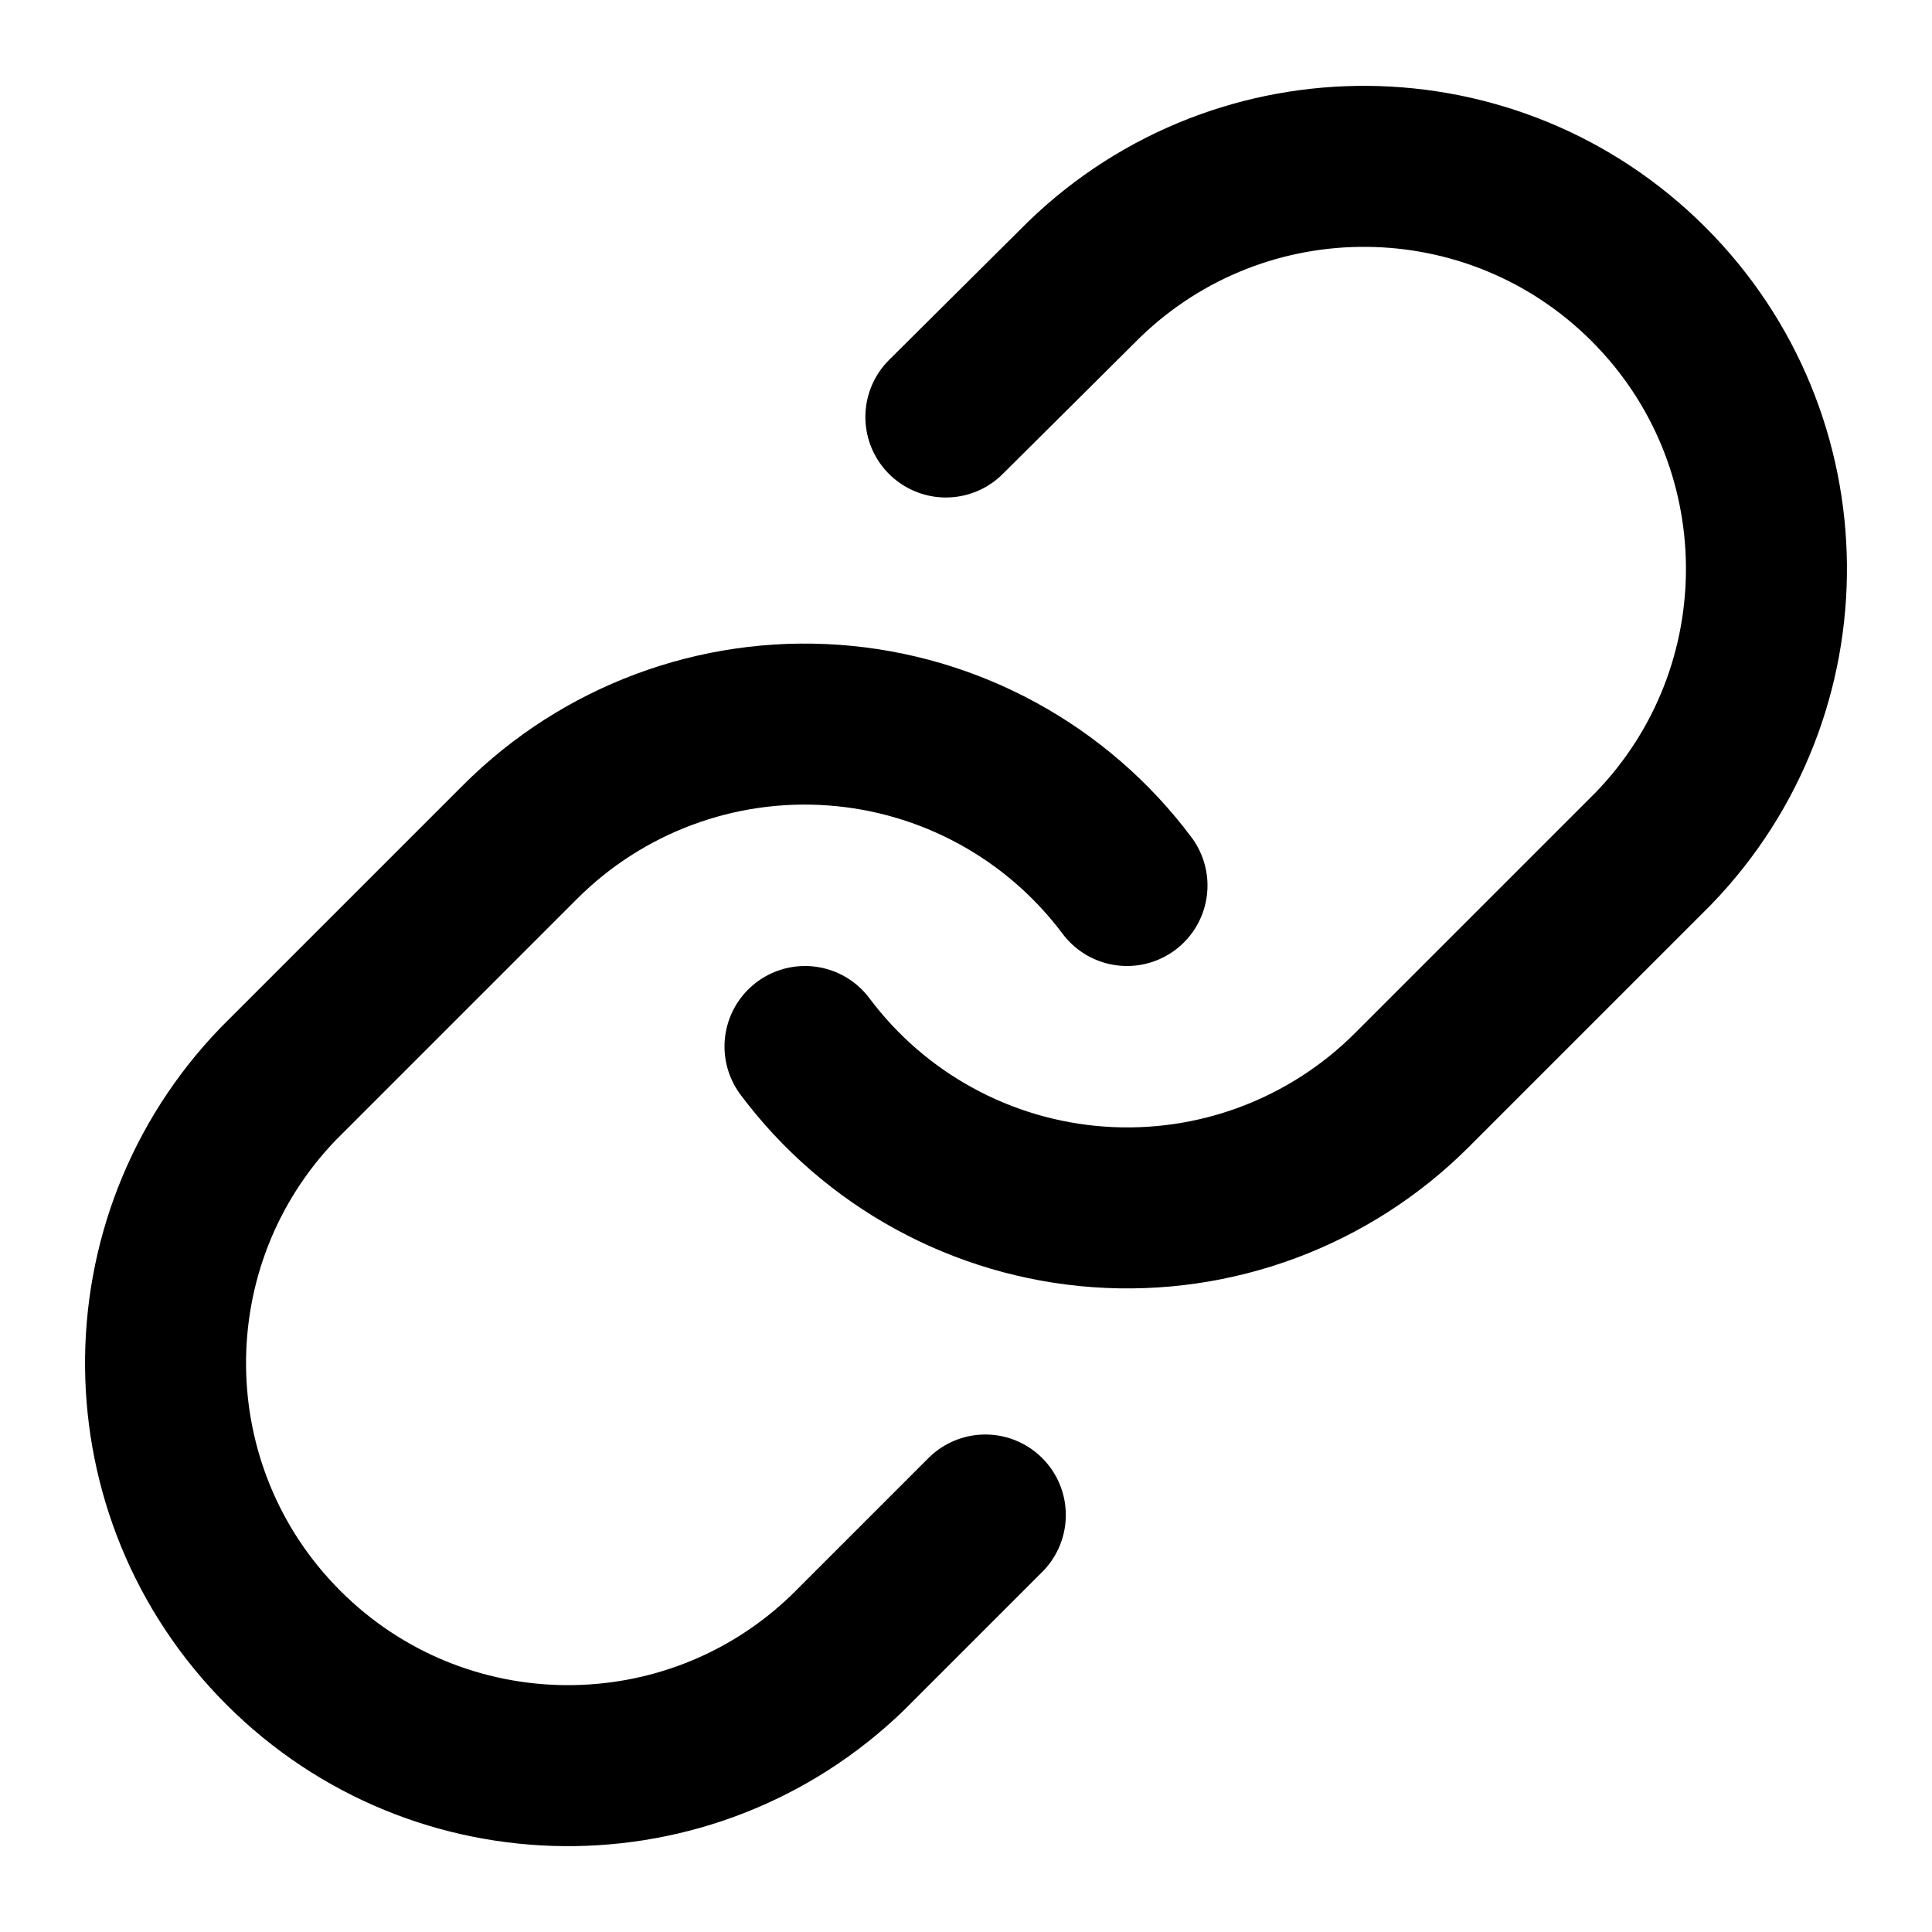
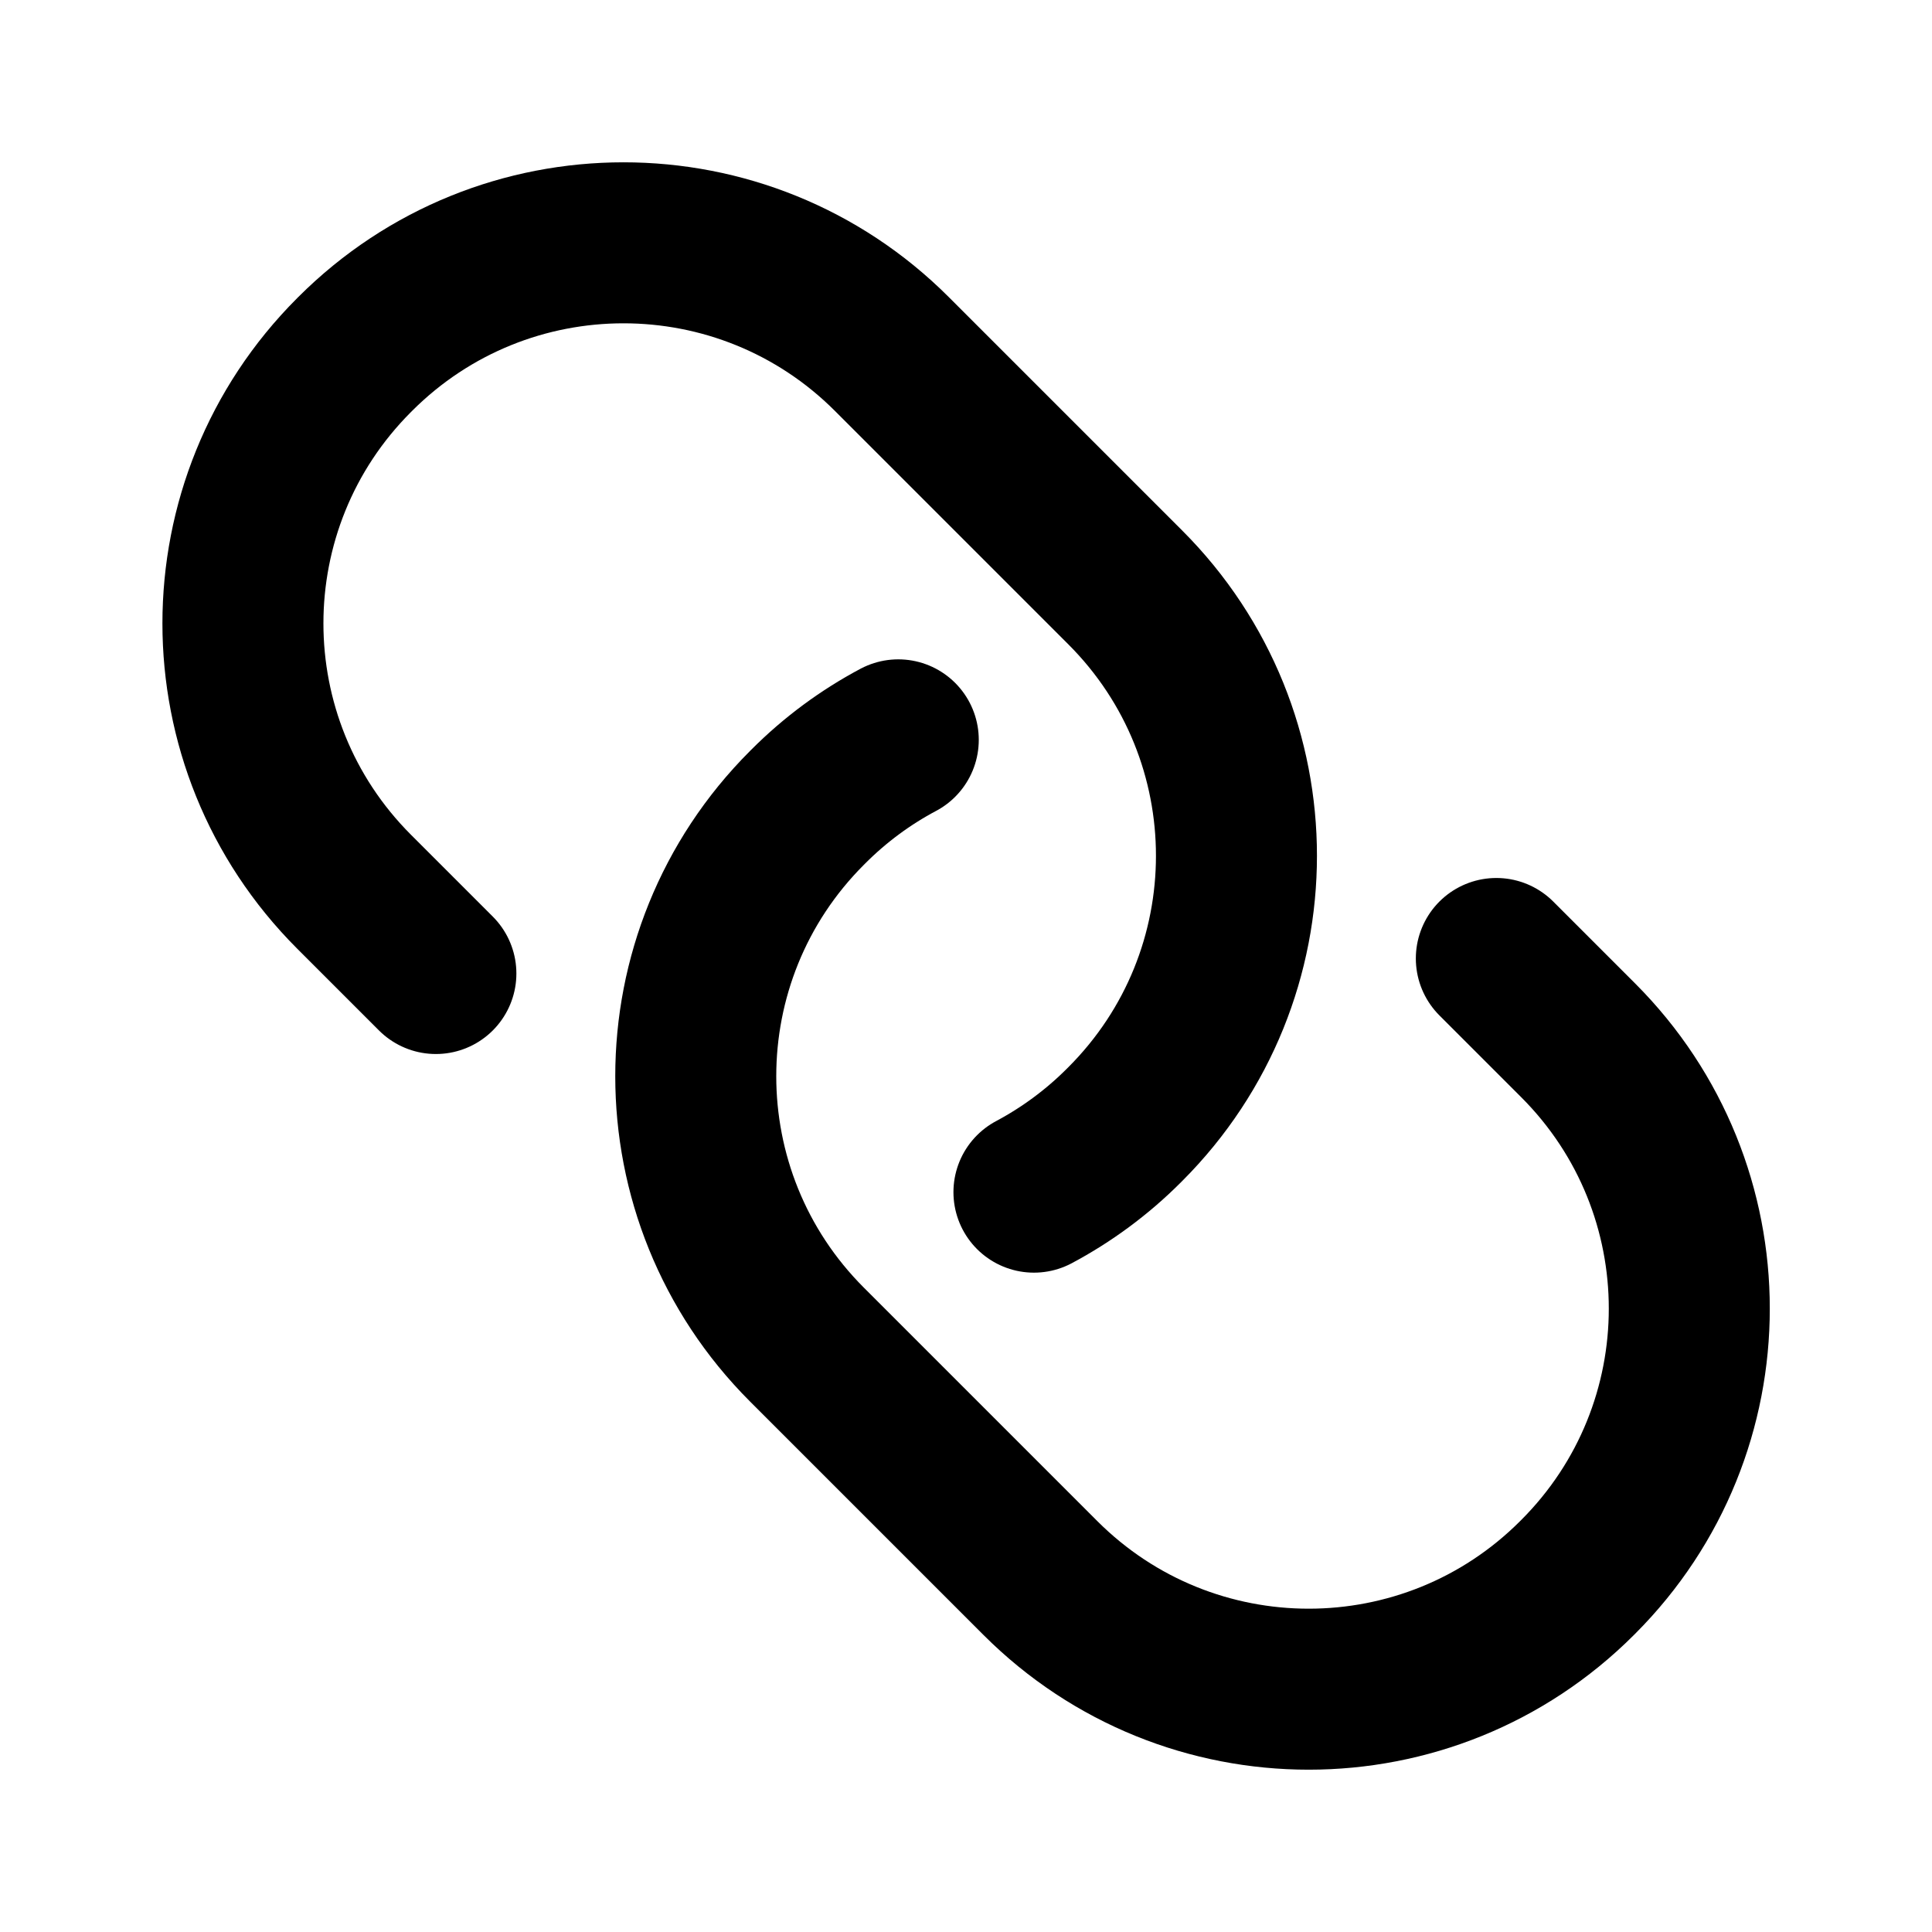
- <svg xmlns="http://www.w3.org/2000/svg" width="24" height="24" viewBox="0 0 24 24" fill="none" stroke="currentColor" stroke-width="2" stroke-linecap="round" stroke-linejoin="round" class="lucide lucide-link">
-   <path d="M10 13a5 5 0 0 0 7.54.54l3-3a5 5 0 0 0-7.07-7.07l-1.72 1.71" />
-   <path d="M14 11a5 5 0 0 0-7.54-.54l-3 3a5 5 0 0 0 7.07 7.07l1.71-1.71" />
+ <svg xmlns="http://www.w3.org/2000/svg" width="18" height="18" viewBox="0 0 18 18" fill="none">
+   <path d="M8.369 6.893C8.066 7.054 7.782 7.262 7.528 7.517L7.518 7.527C6.137 8.908 6.137 11.146 7.518 12.527L9.693 14.702C11.074 16.083 13.312 16.083 14.693 14.702L14.703 14.692C16.084 13.311 16.084 11.073 14.703 9.692L13.941 8.93" stroke="currentColor" stroke-width="1.5" stroke-linecap="round" stroke-linejoin="round" fill="none" />
+   <path d="M9.633 11.107C9.935 10.946 10.22 10.738 10.474 10.483L10.484 10.473C11.865 9.092 11.865 6.854 10.484 5.473L8.309 3.298C6.928 1.917 4.69 1.917 3.309 3.298L3.299 3.308C1.918 4.689 1.918 6.927 3.299 8.308L4.061 9.07" stroke="currentColor" stroke-width="1.5" stroke-linecap="round" stroke-linejoin="round" fill="none" />
</svg>
